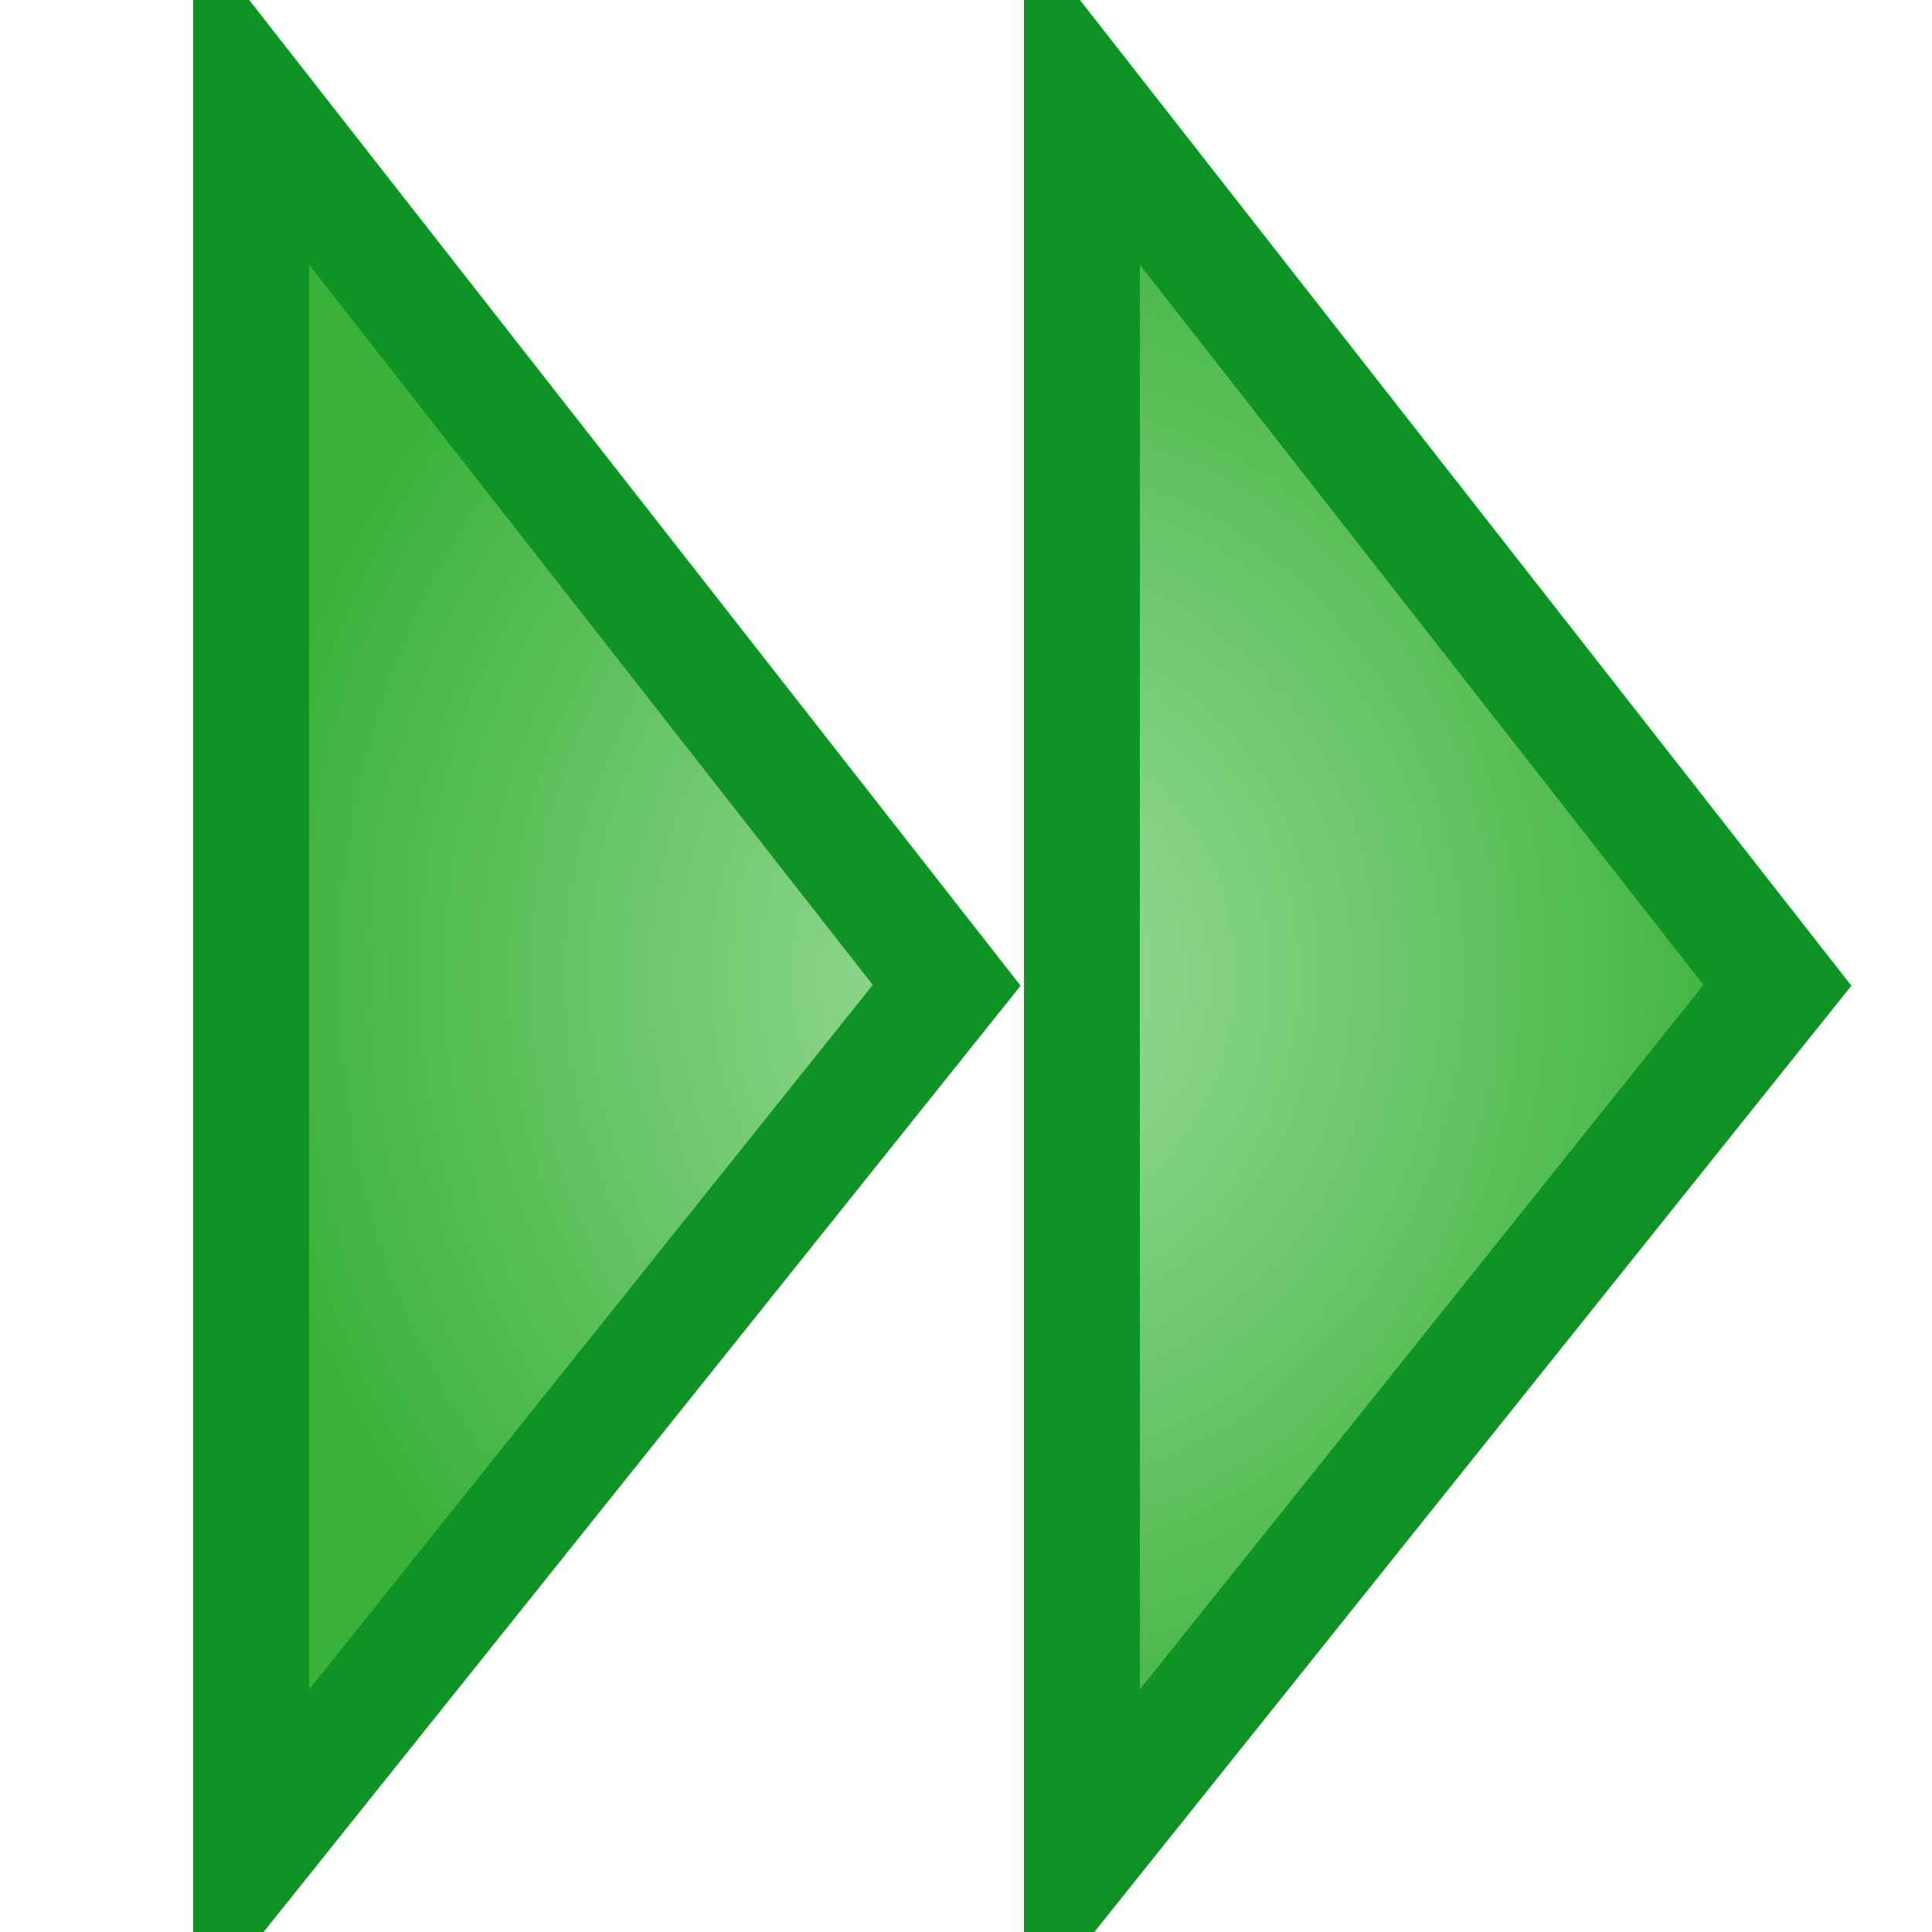
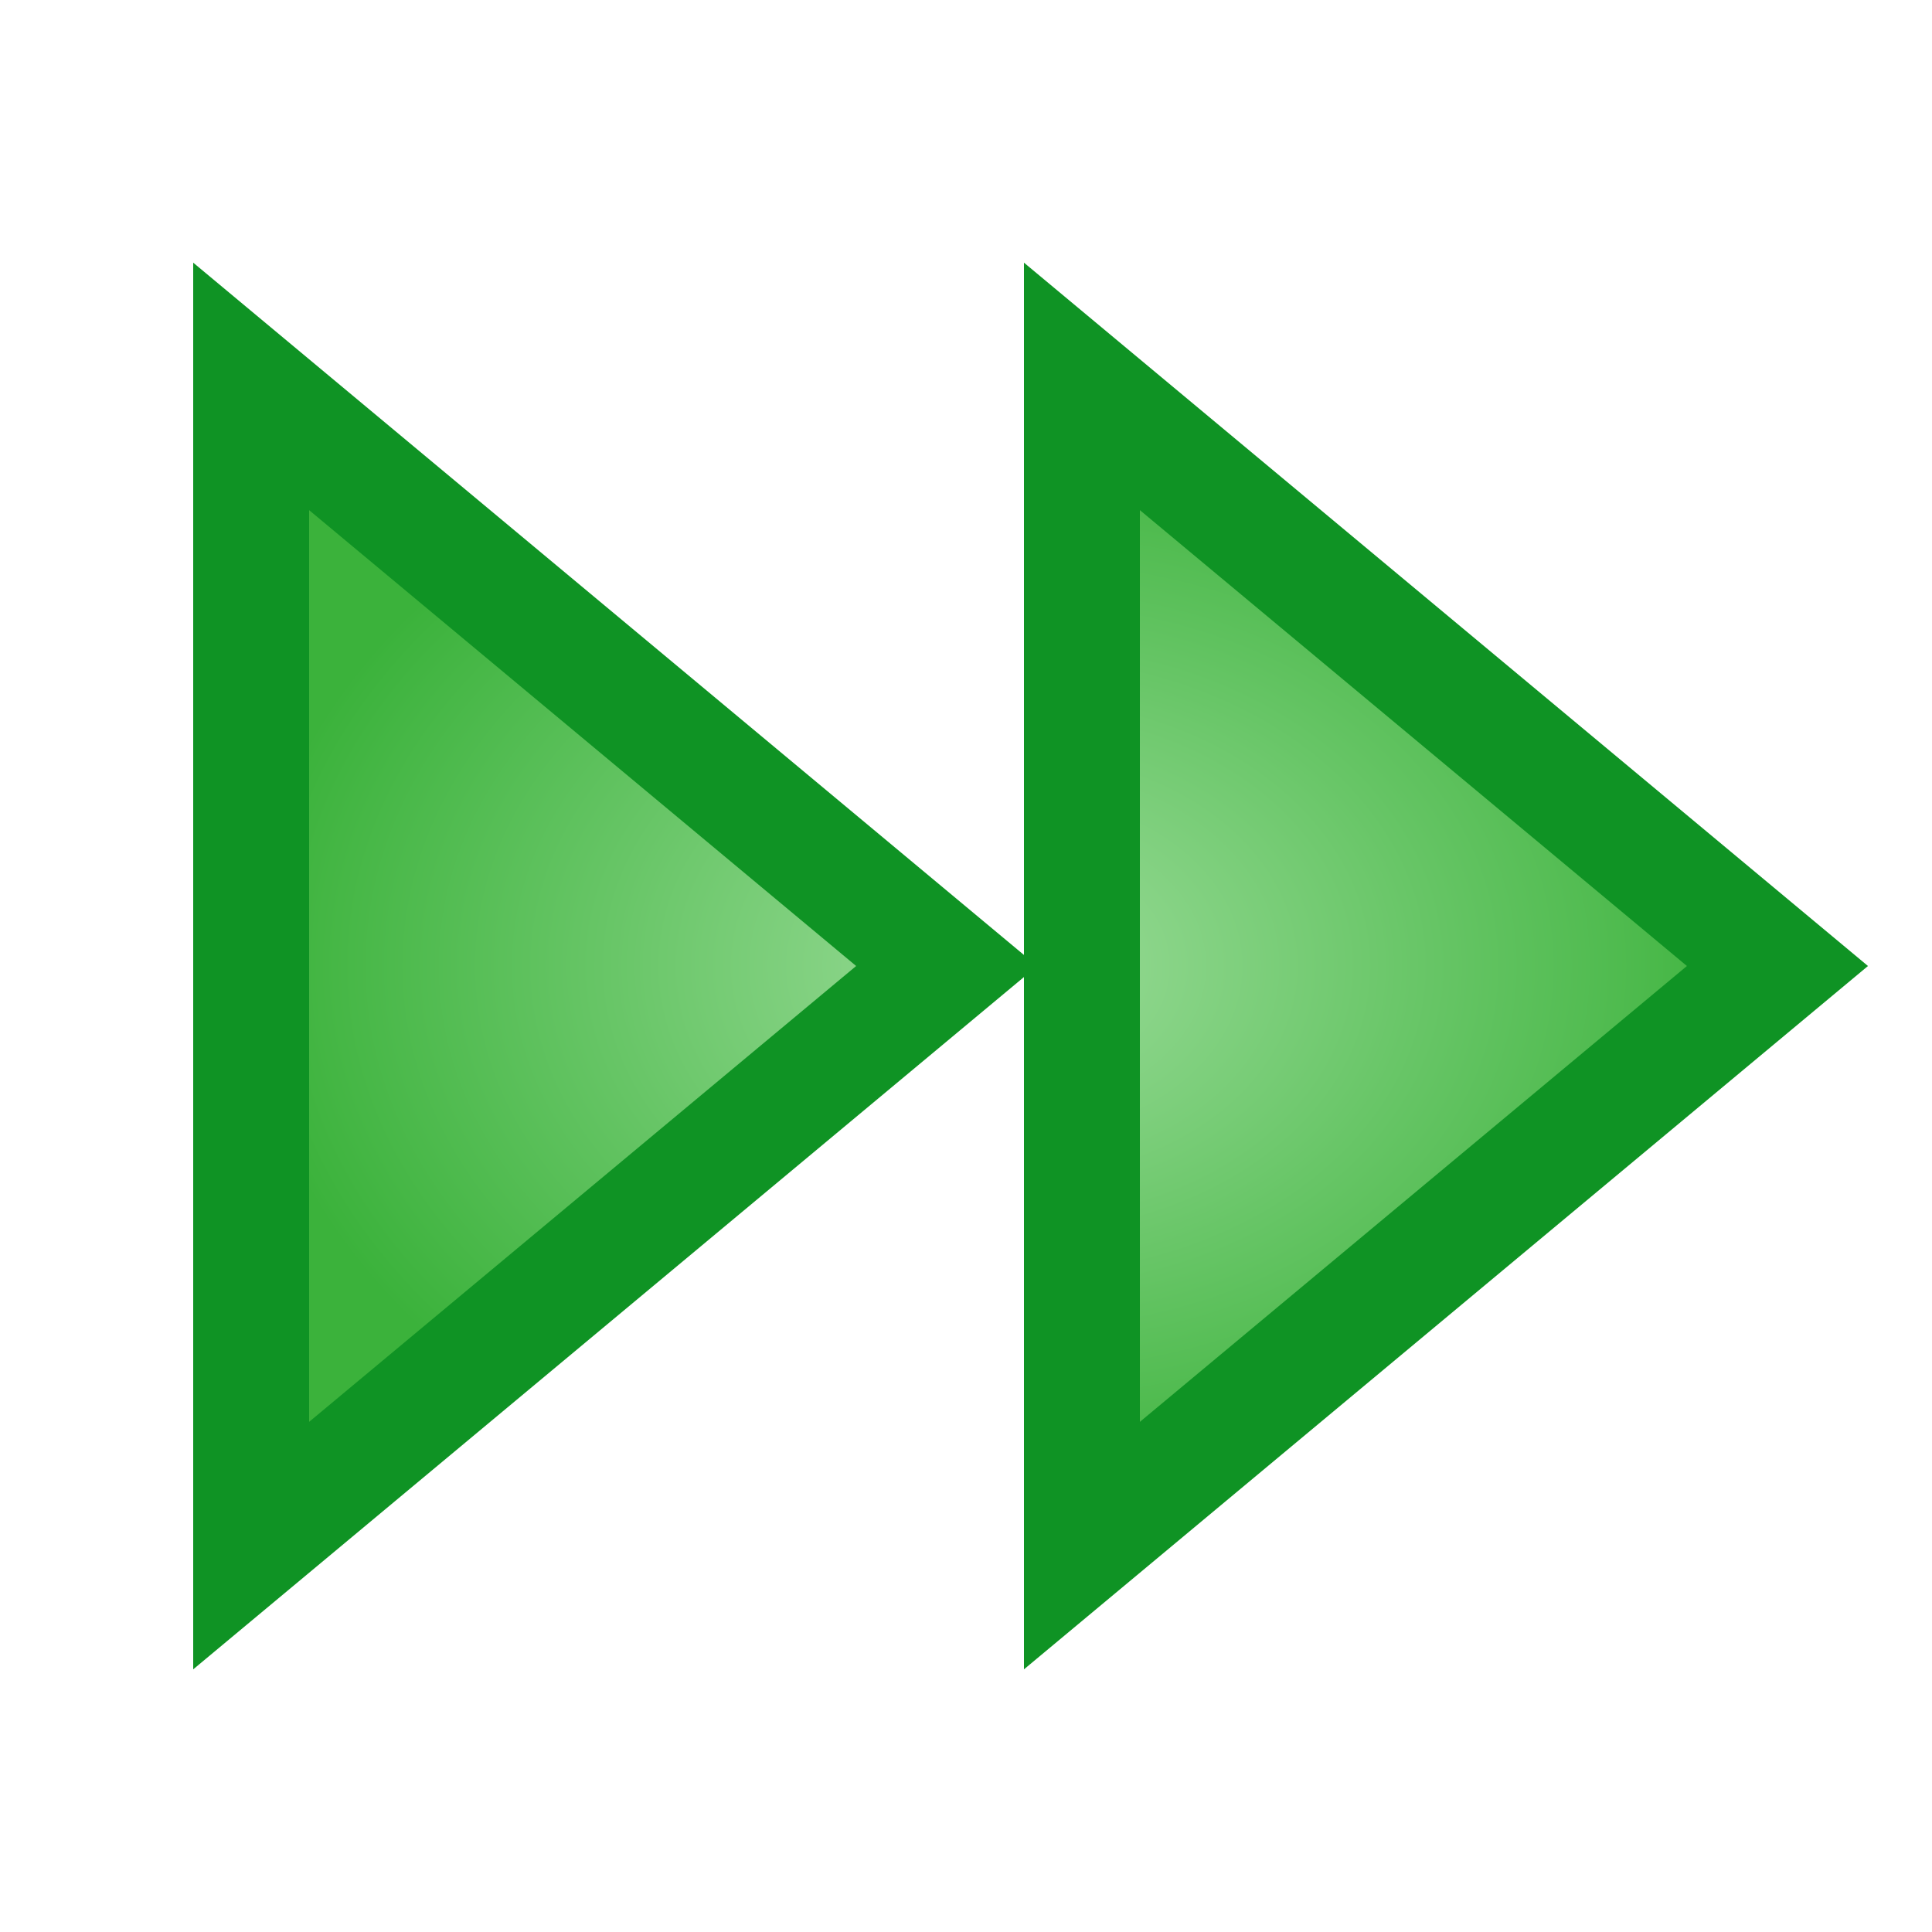
<svg xmlns="http://www.w3.org/2000/svg" version="1.1" height="100" width="100">
  <defs>
    <radialGradient id="RG1" cx="50%" cy="50%" fx="50%" fy="50%" r="50%">
      <stop style="stop-color:rgb(155,220,153);stop-opacity:1;" offset="0%" />
      <stop style="stop-color:rgb(59,178,59);stop-opacity:1;" offset="100%" />
    </radialGradient>
  </defs>
-   <path style="fill:url(#RG1);stroke:#0F9324;stroke-width:6" d="m 13,5 0,91 36,-45 z m 43,0 0,91 36,-45 z" />
+   <path style="fill:url(#RG1);stroke:#0F9324;stroke-width:6" d="m 13,20 0,60 36,-30 z m 43,0 0,60 36,-30 z" />
</svg>
